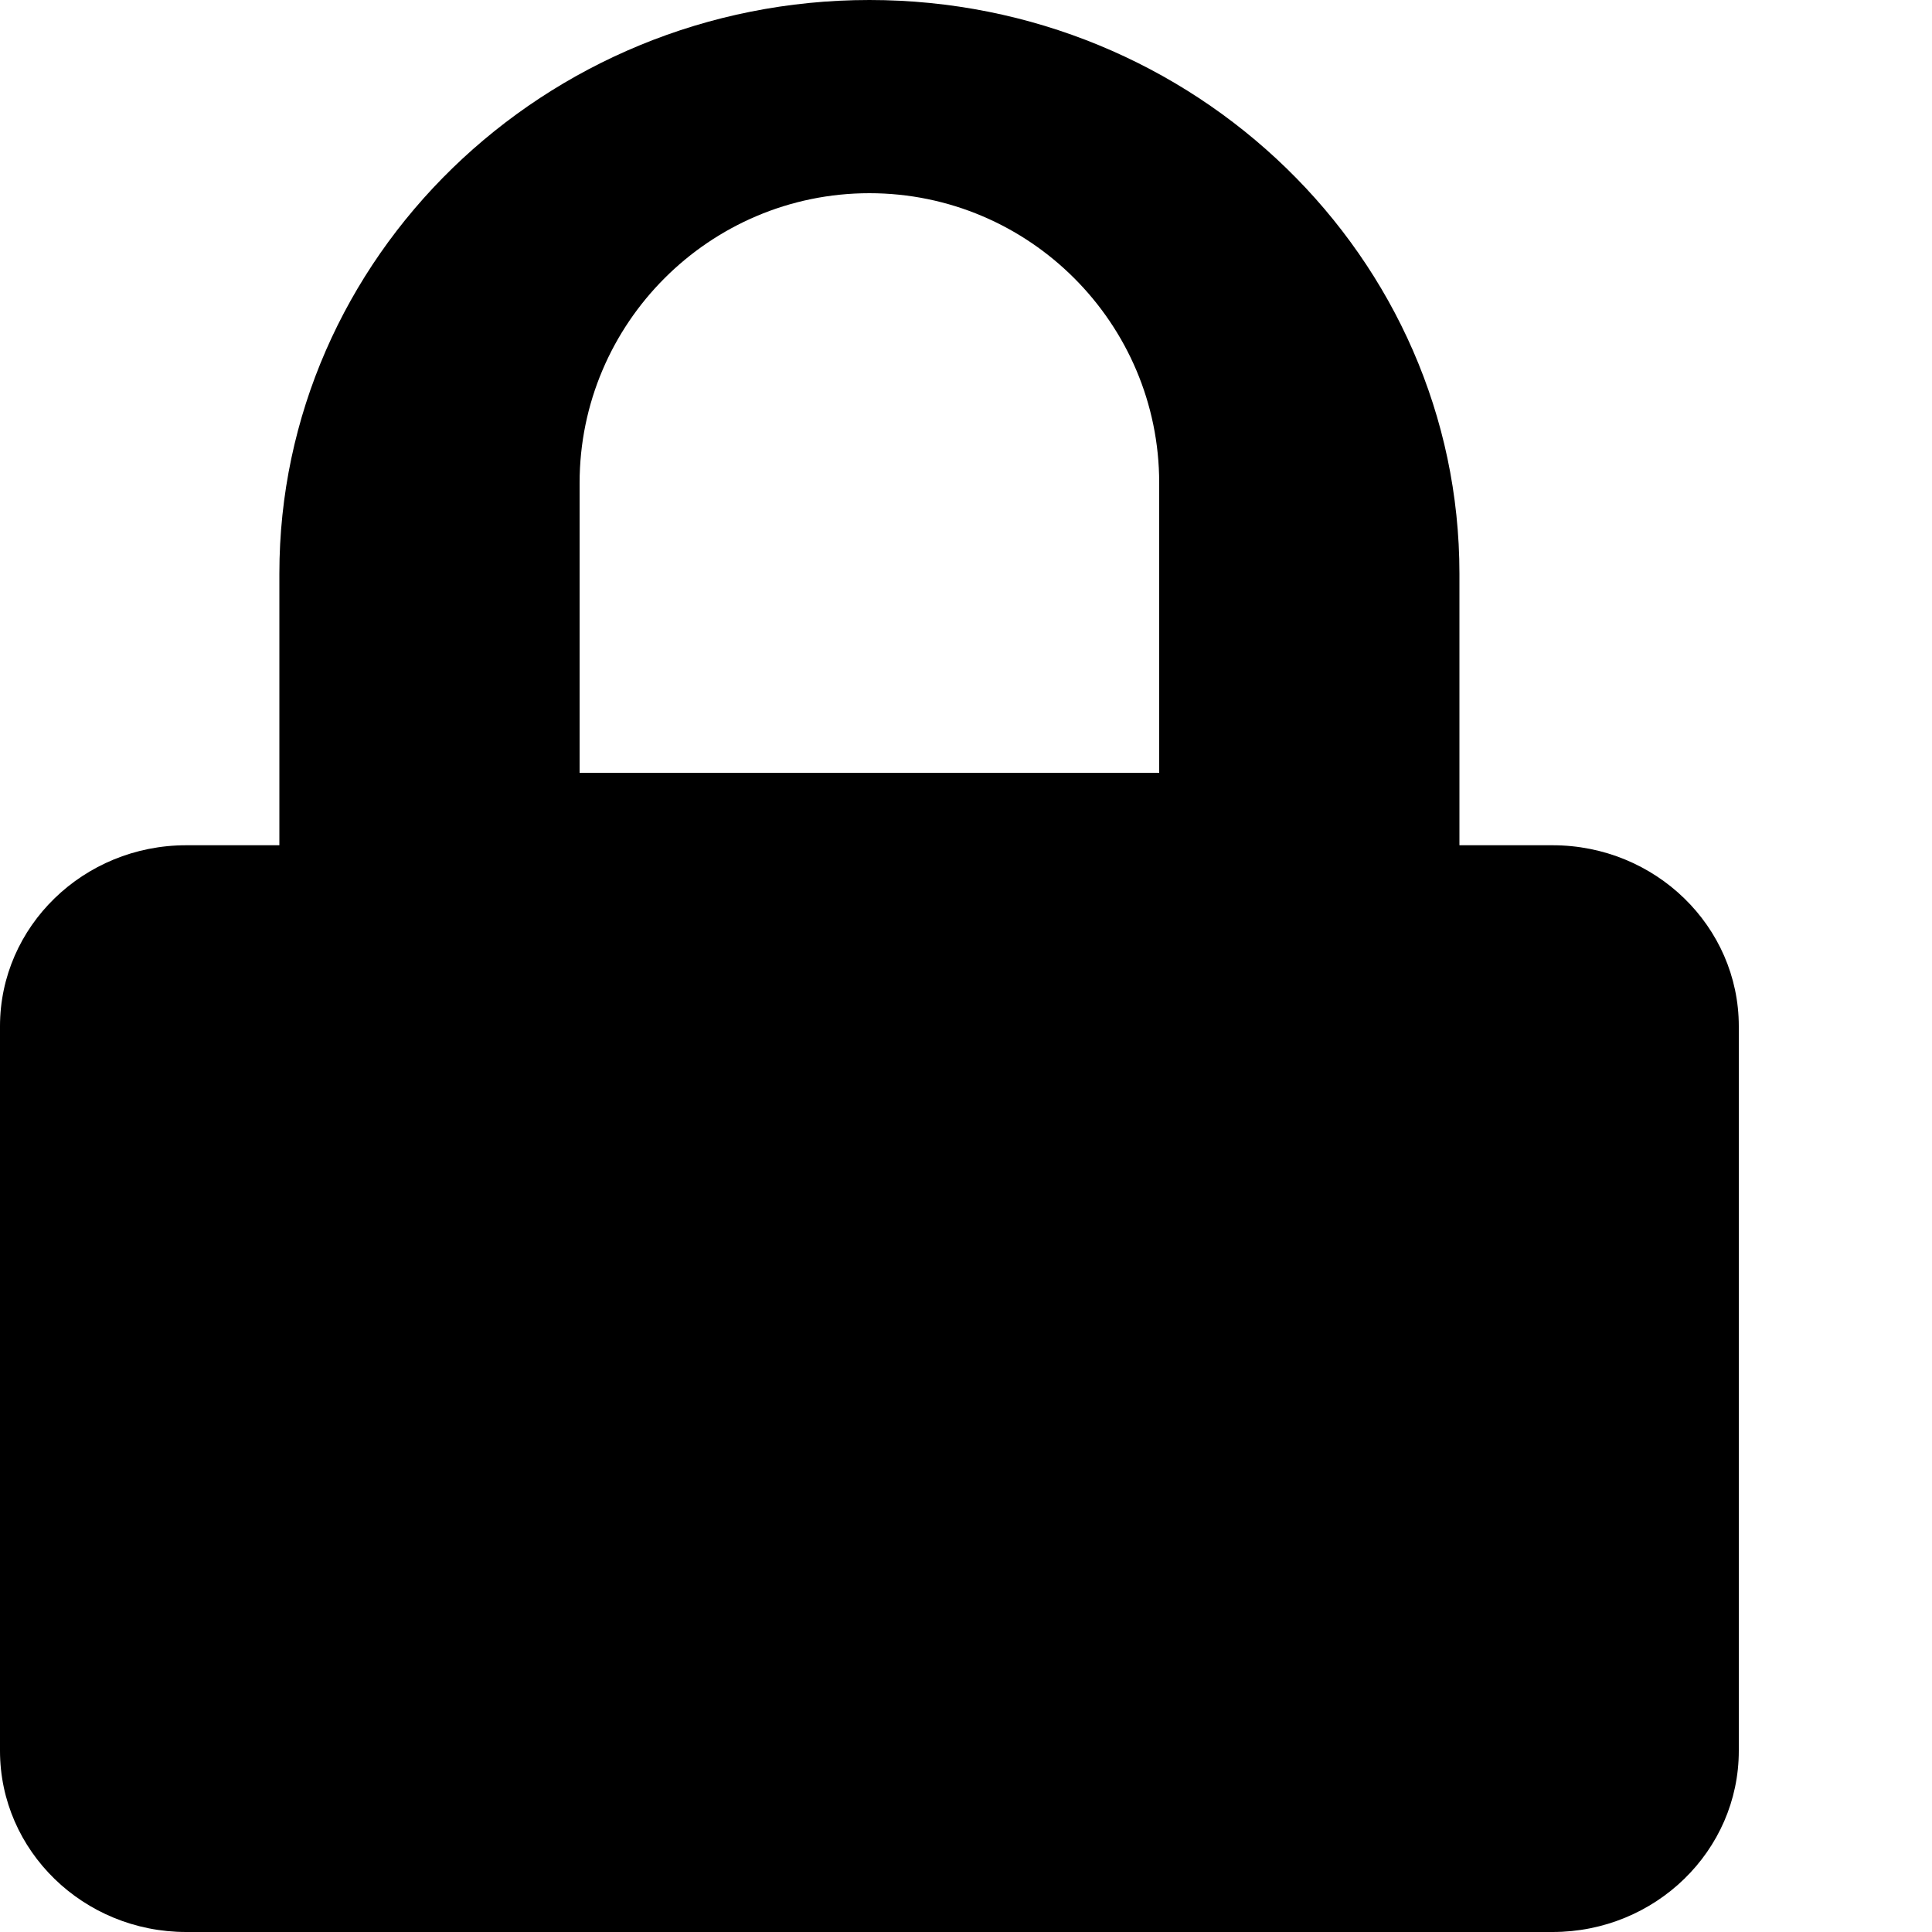
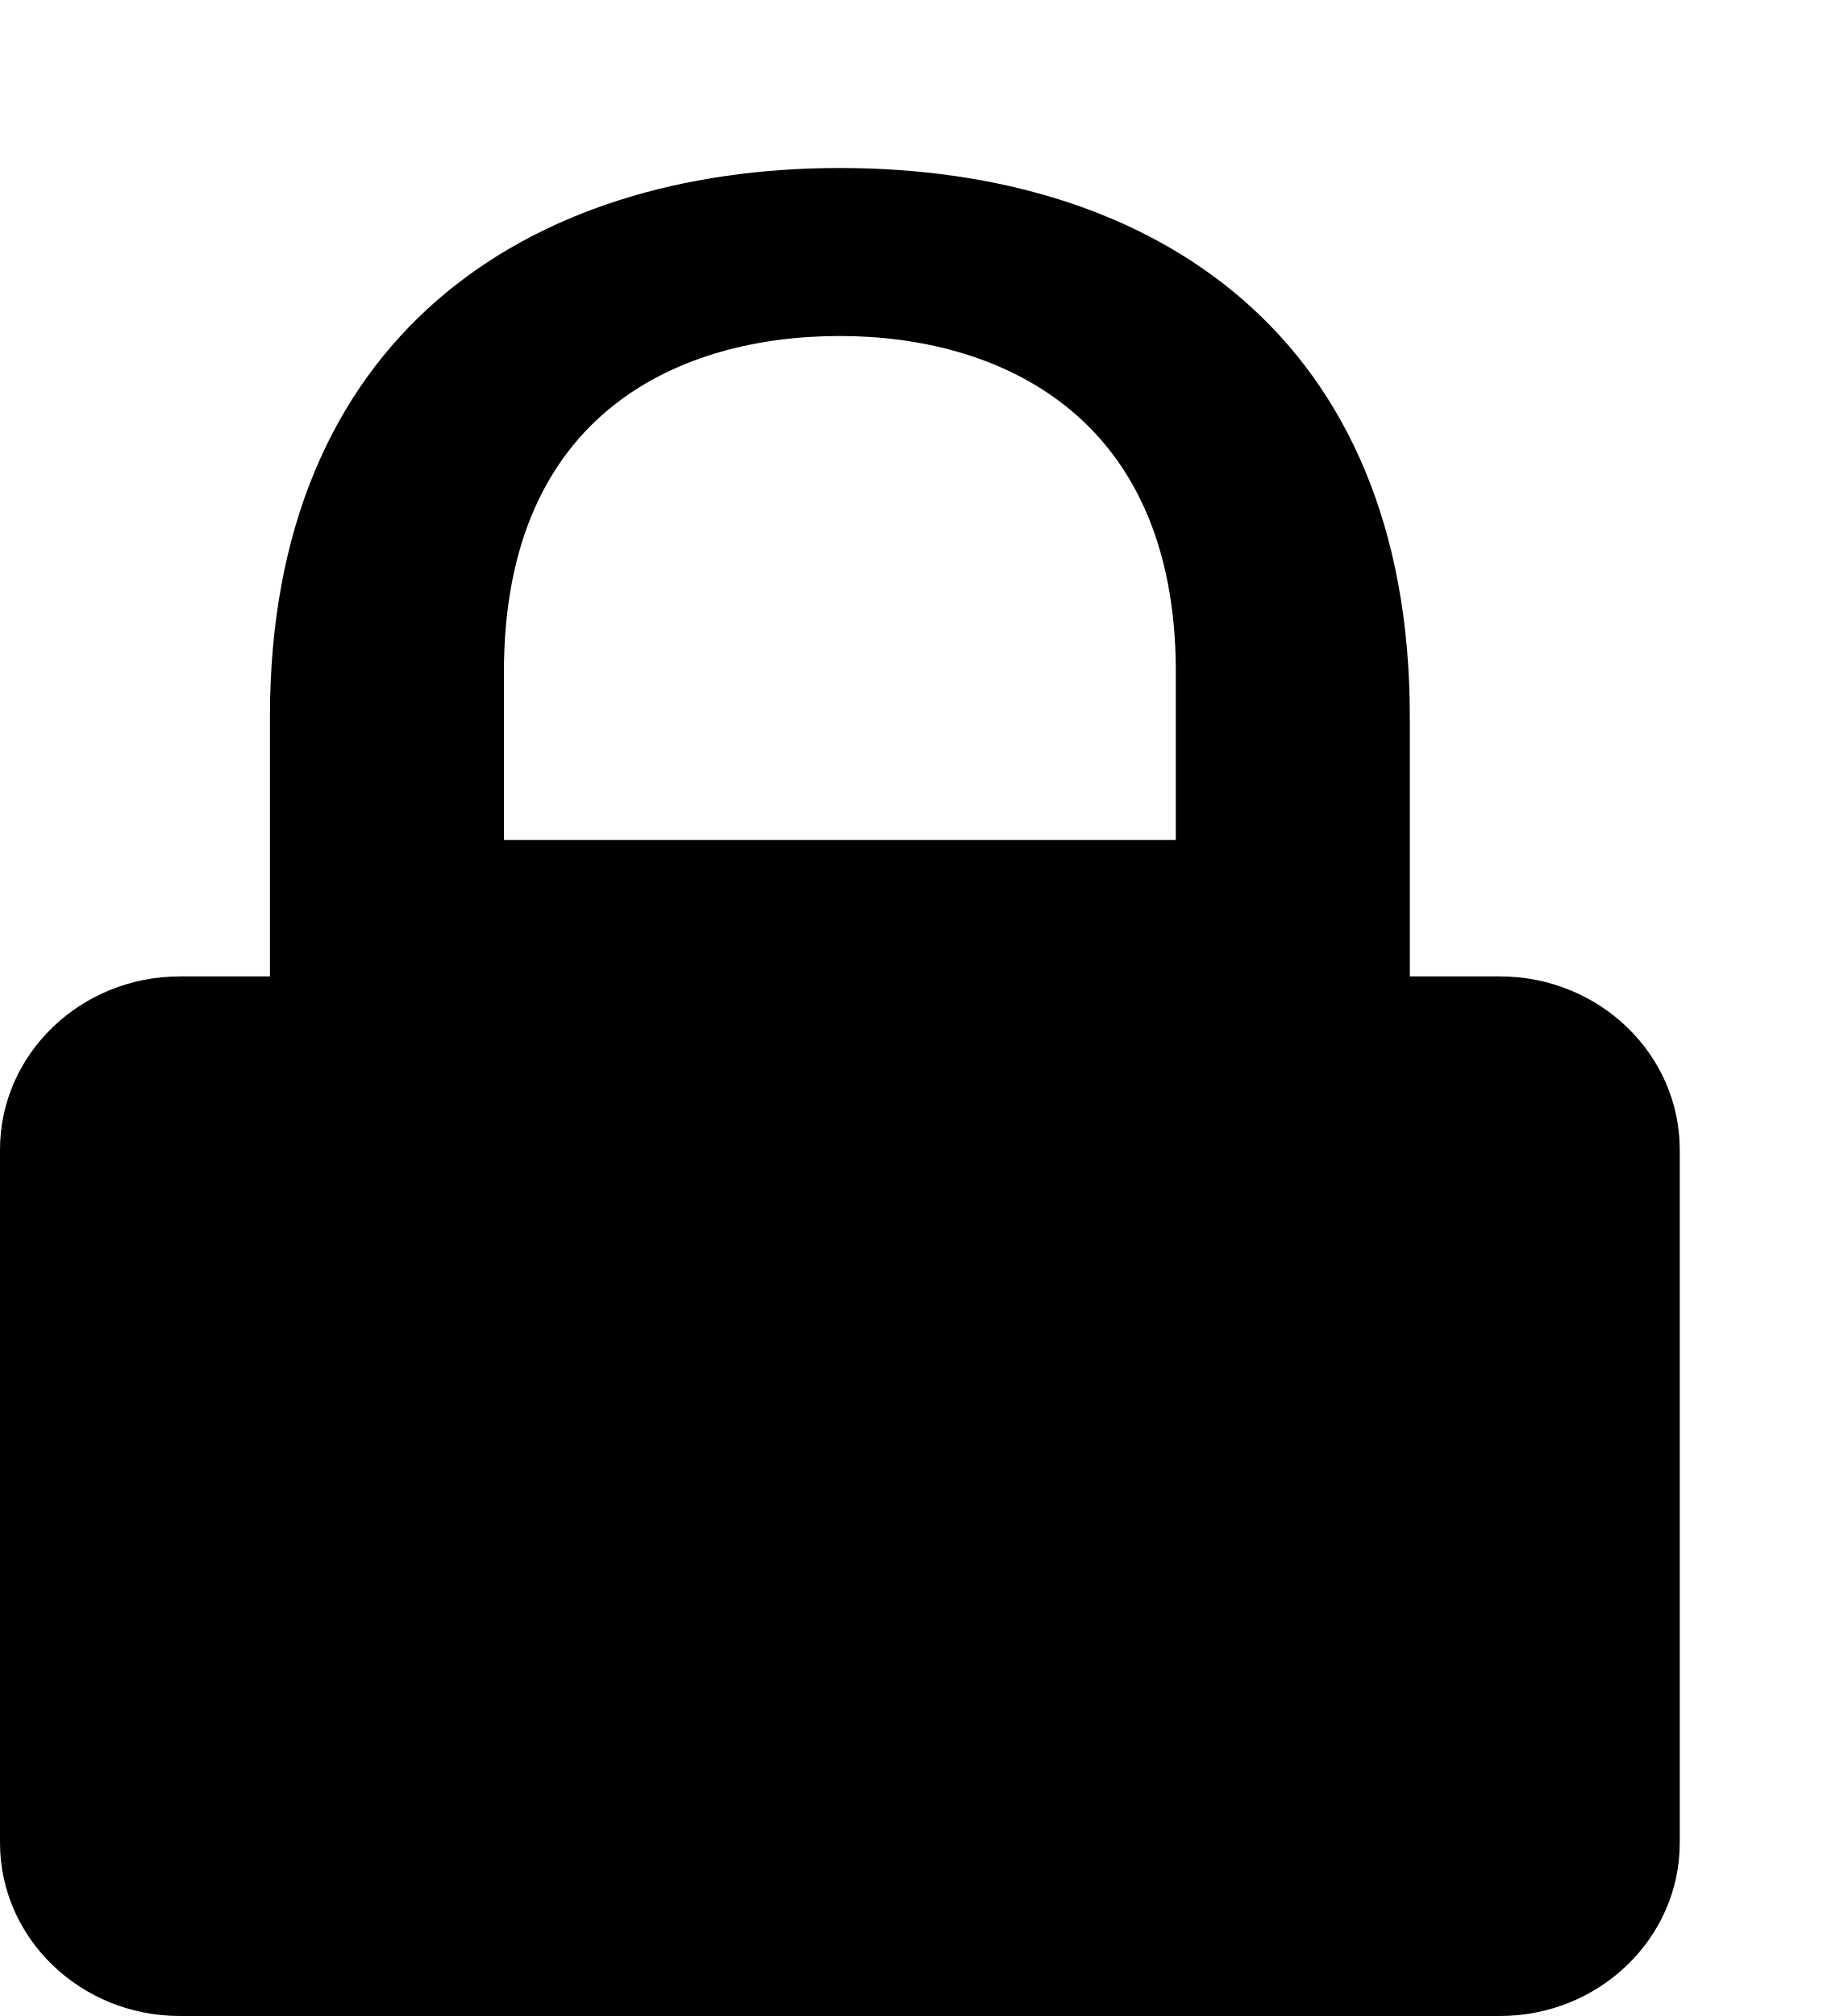
- <svg xmlns="http://www.w3.org/2000/svg" width="10px" height="10px" viewBox="0 0 10 10" version="1.1">
+ <svg xmlns="http://www.w3.org/2000/svg" width="11px" height="12px" viewBox="0 0 11 12" version="1.1">
  <g id="lock" stroke="none" stroke-width="1" fill="none" fill-rule="evenodd">
-     <path d="M8.036,4.375 L7.554,4.375 L7.554,2.969 C7.554,1.332 6.183,0 4.5,0 C2.817,0 1.446,1.332 1.446,2.969 L1.446,4.375 L0.964,4.375 C0.432,4.375 0,4.795 0,5.312 L0,9.062 C0,9.58 0.432,10 0.964,10 L8.036,10 C8.568,10 9,9.58 9,9.062 L9,5.312 C9,4.795 8.568,4.375 8.036,4.375 Z M6,4 L3,4 L3,2.5 C3,1.673 3.673,1 4.5,1 C5.327,1 6,1.673 6,2.5 L6,4 Z" id="Shape" fill="#000000" fill-rule="nonzero" />
+     <path d="M8.929,5.812 L8.393,5.812 L8.393,4.266 C8.393,2 6.871,1 5,1 C3.129,1 1.607,2.012 1.607,4.266 L1.607,5.812 L1.071,5.812 C0.48,5.812 0,6.274 0,6.844 L0,10.969 C0,11.538 0.48,12 1.071,12 L8.929,12 C9.52,12 10,11.538 10,10.969 L10,6.844 C10,6.274 9.52,5.812 8.929,5.812 Z M7,5 L3,5 L3,4 C3,2.442 4.065,2 5,2 C5.935,2 7,2.459 7,4 L7,5 Z" id="Shape-Copy" fill="#000000" fill-rule="nonzero" />
  </g>
</svg>
